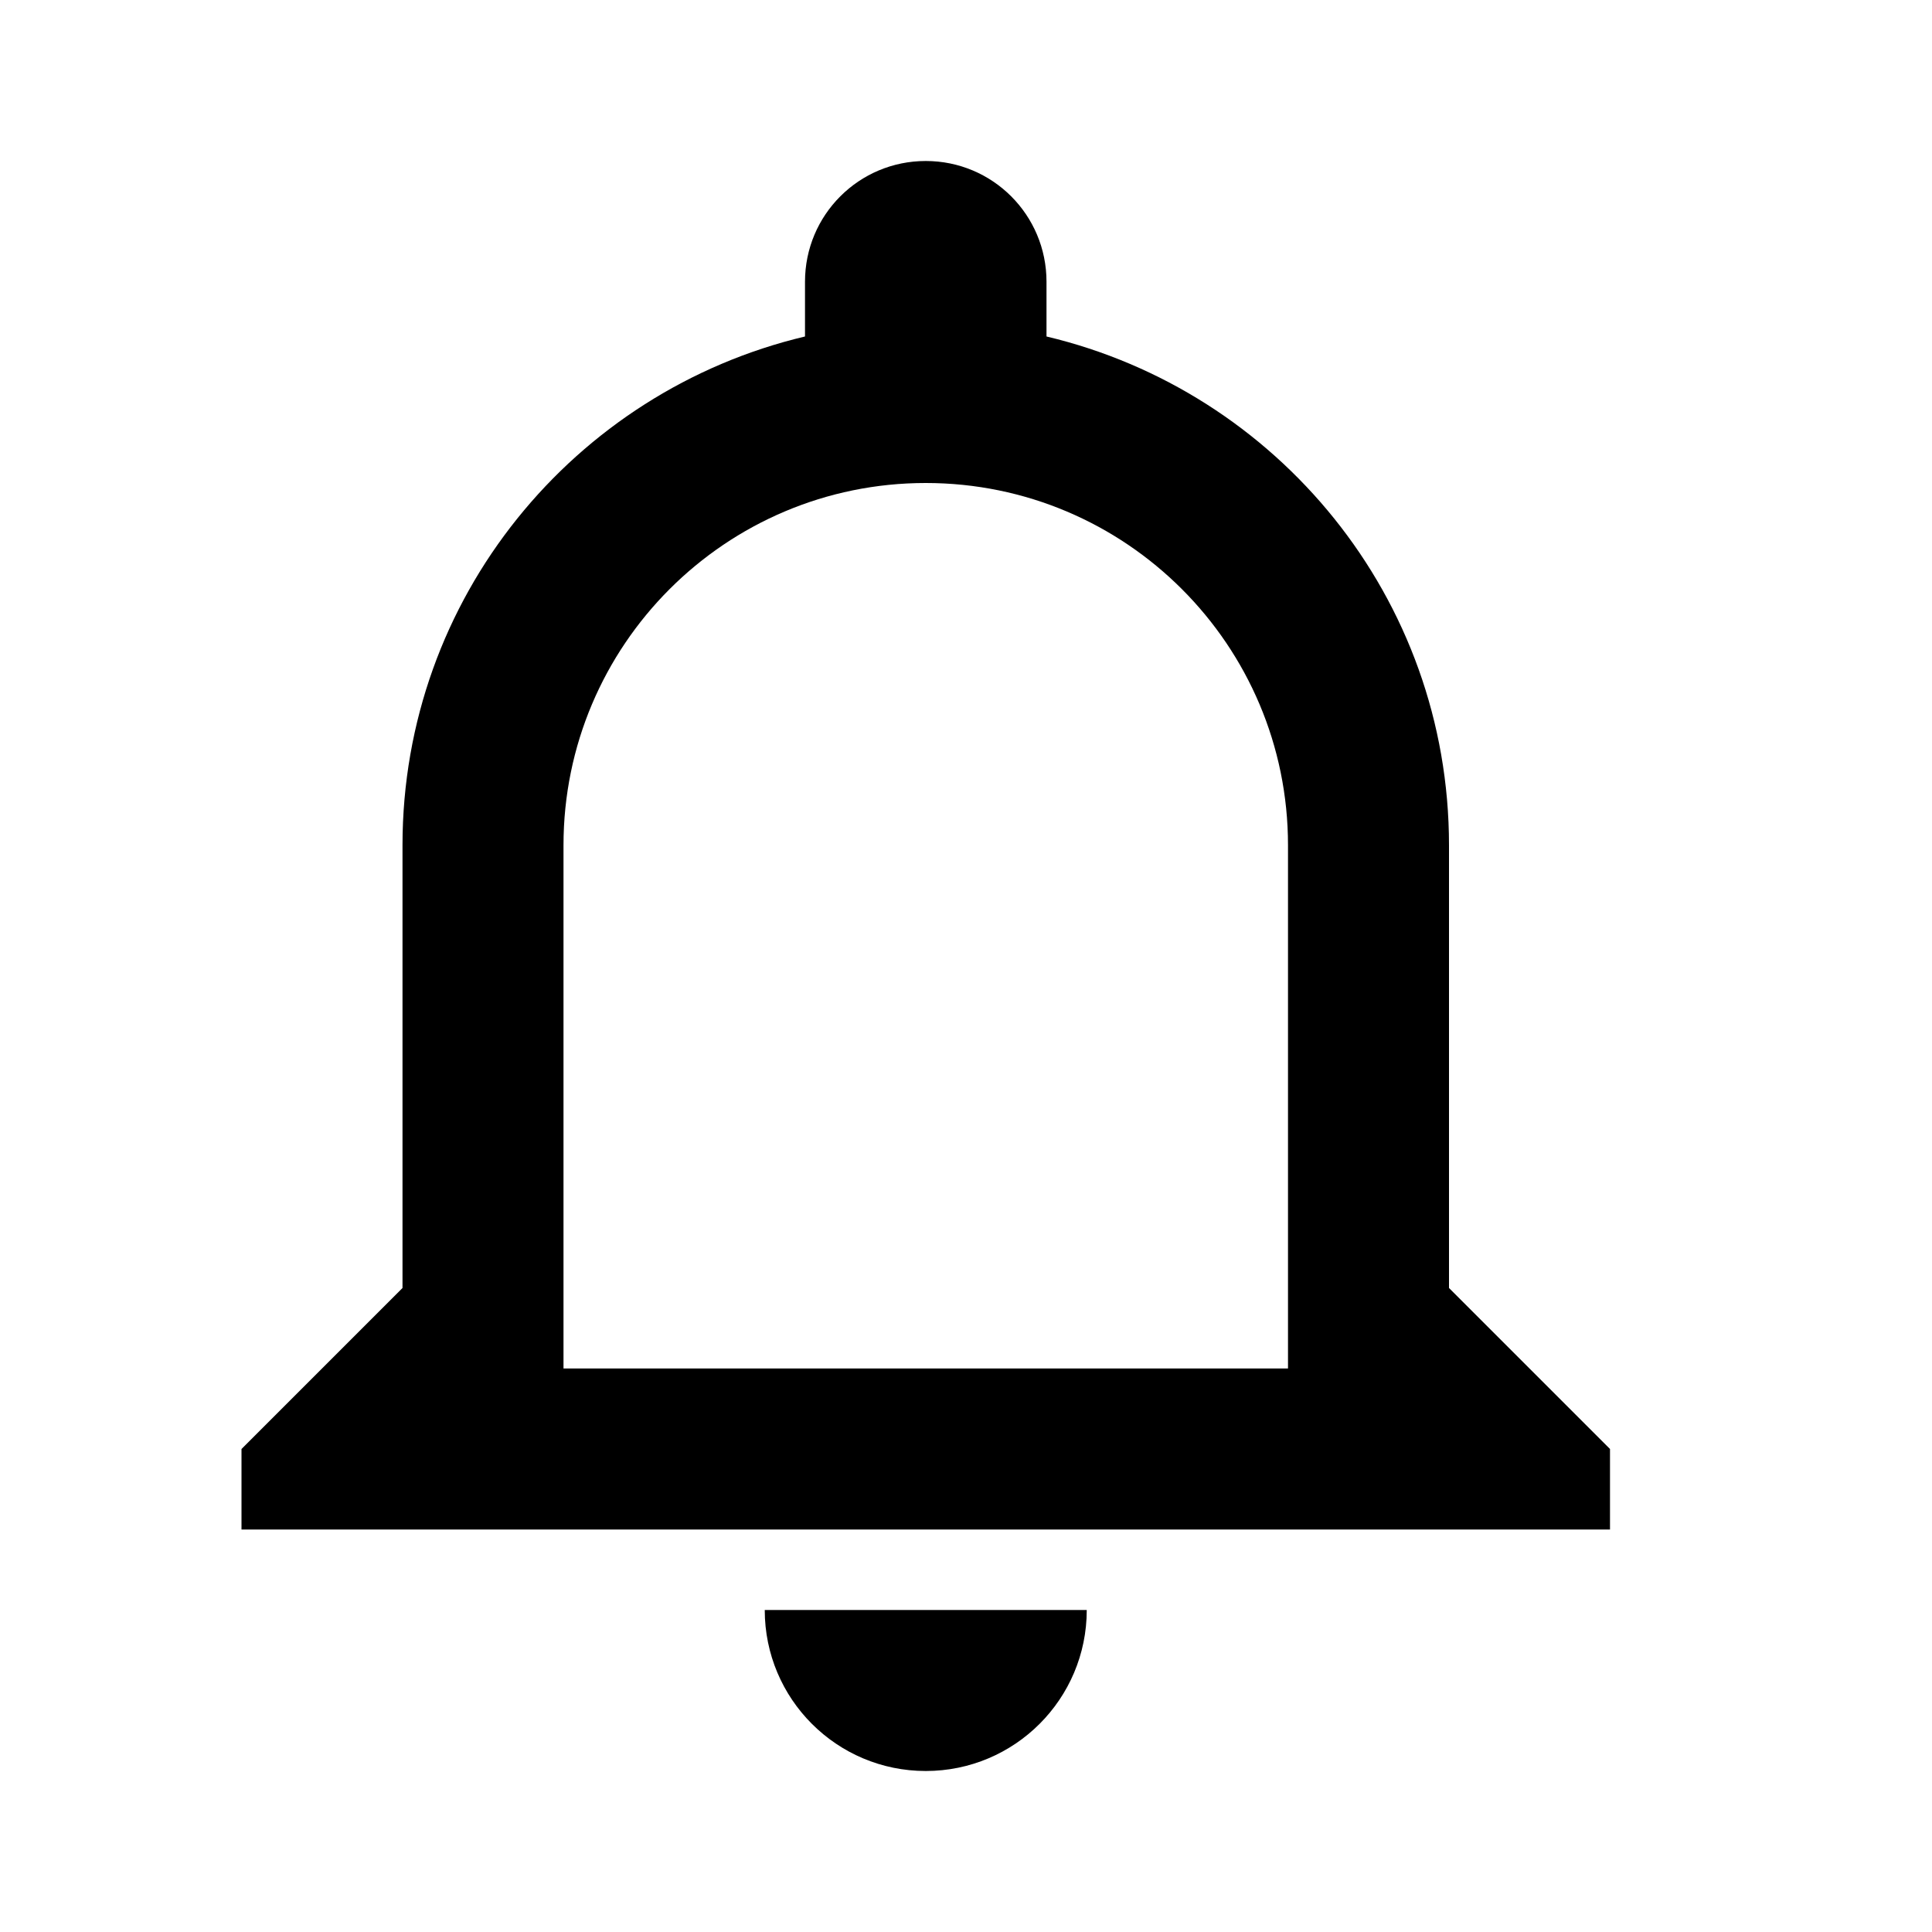
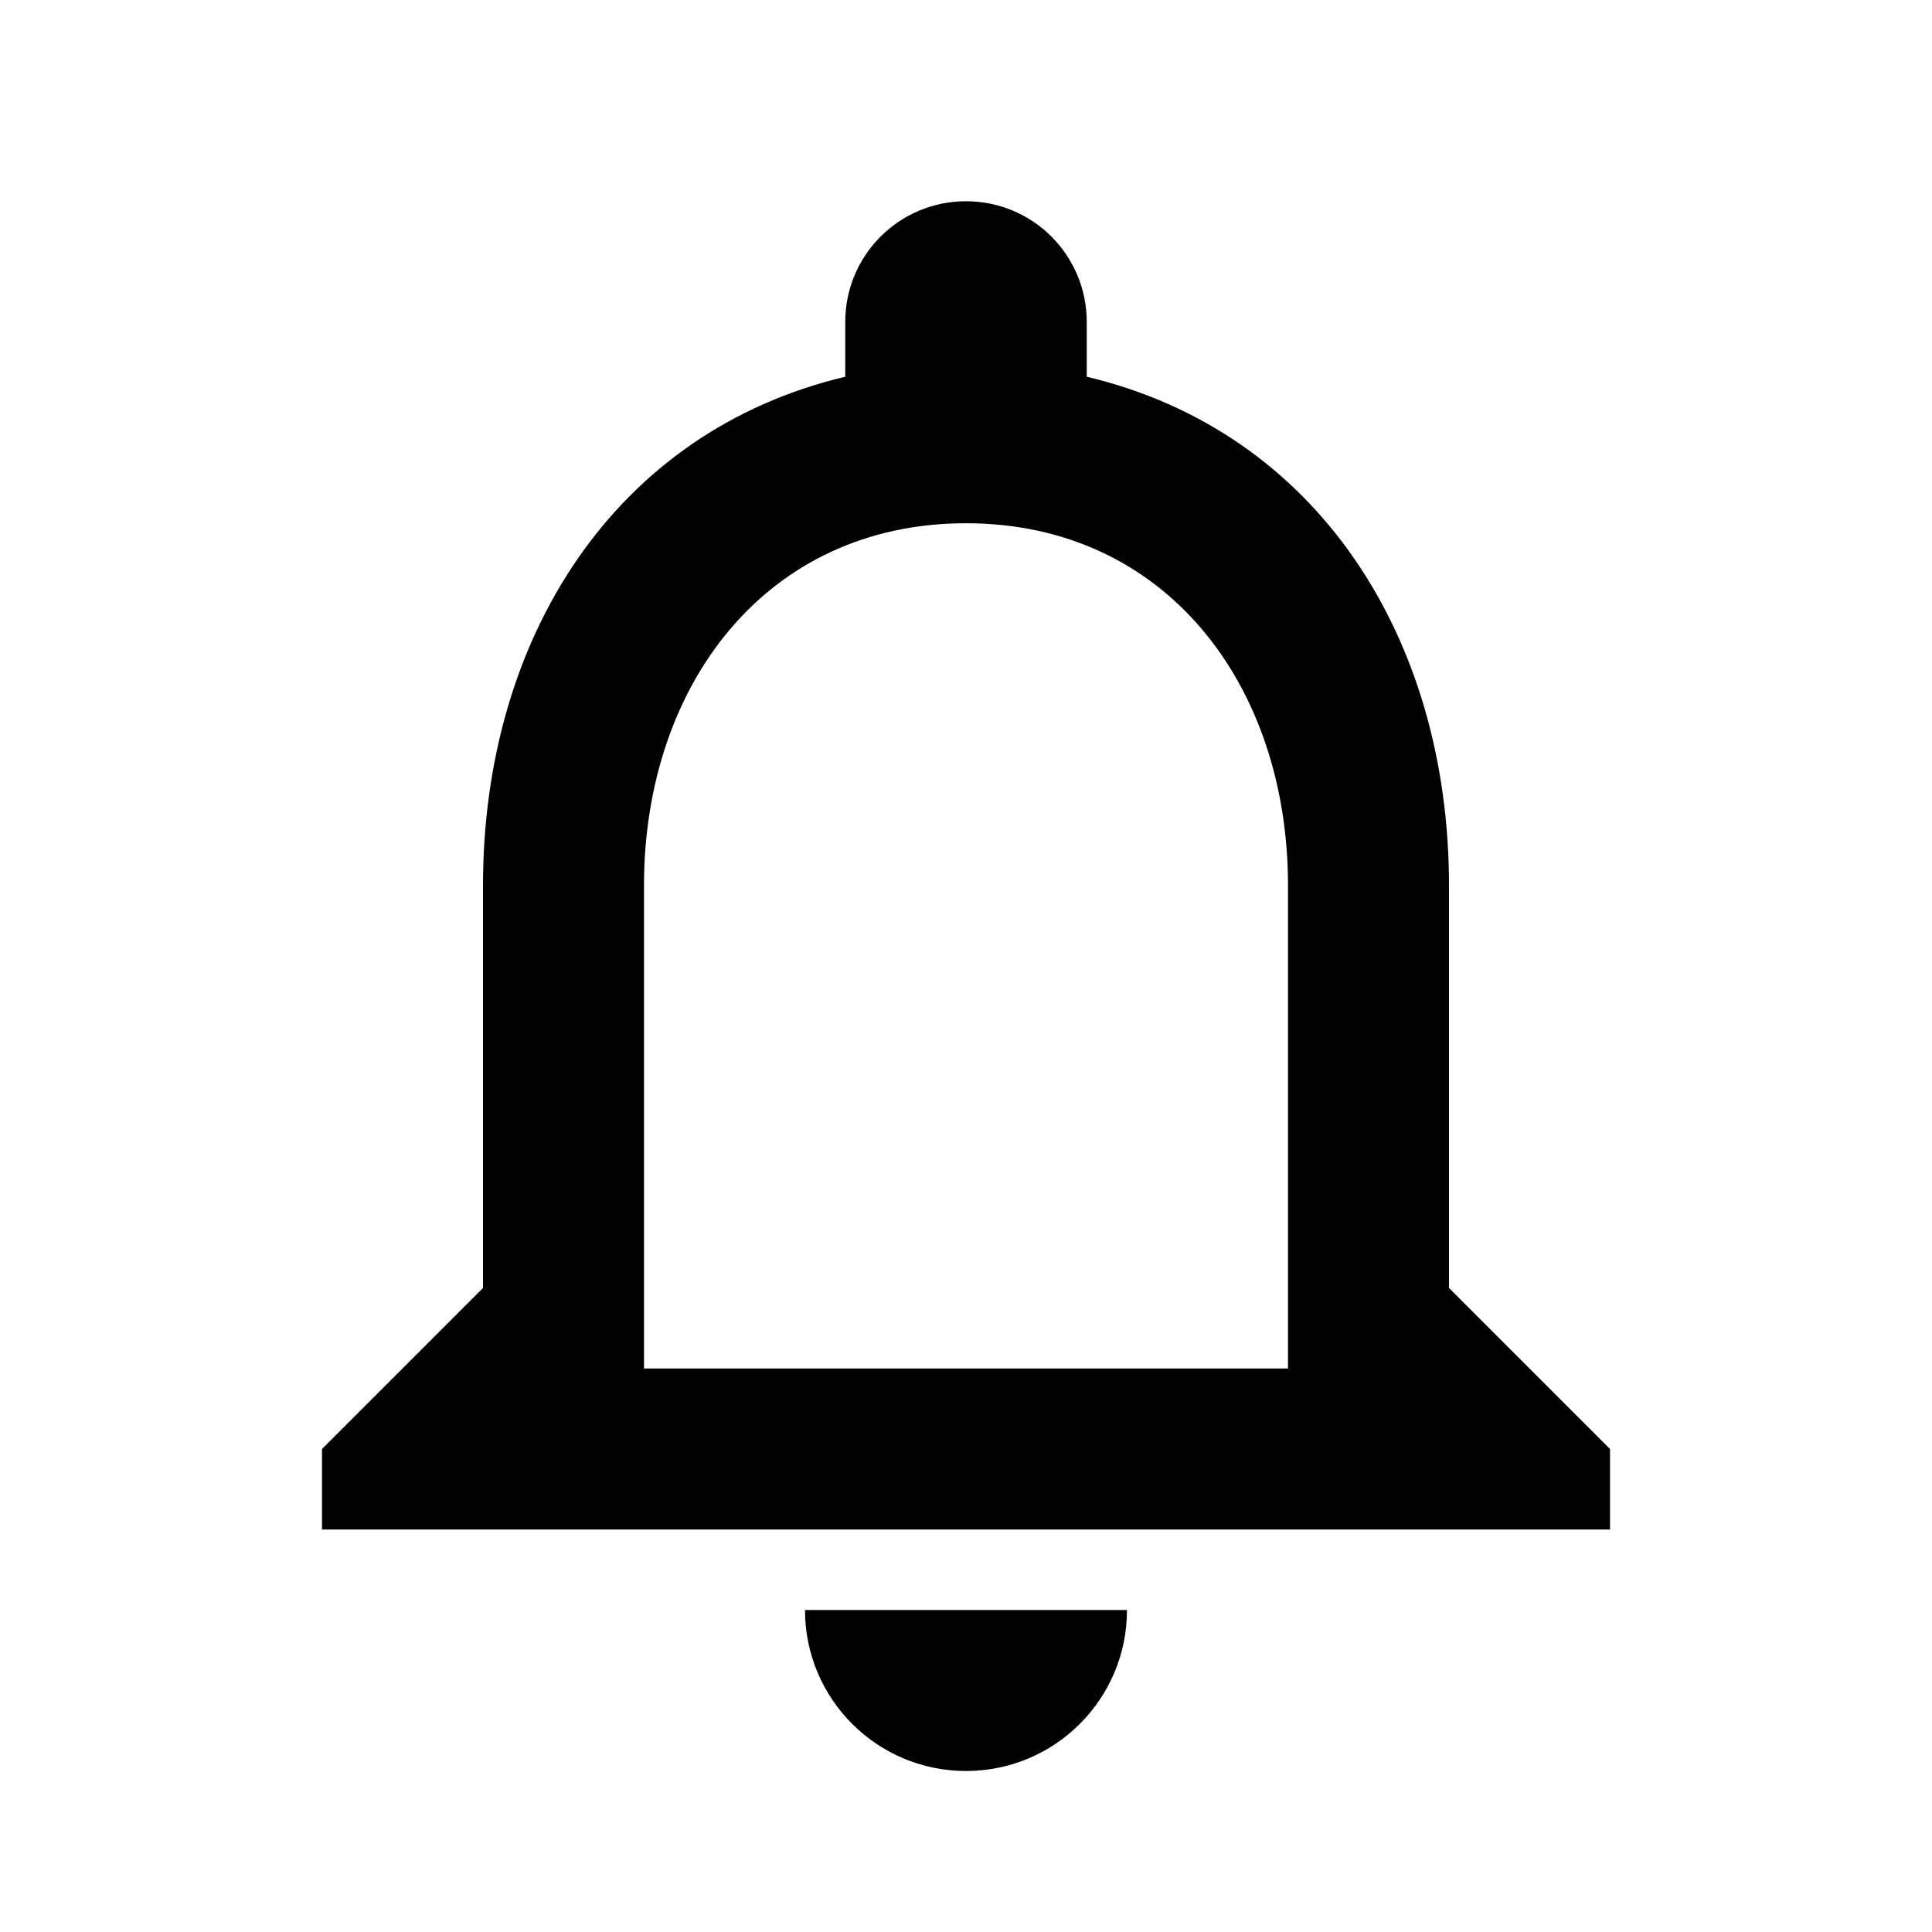
<svg xmlns="http://www.w3.org/2000/svg" width="48" height="48" viewBox="0 0 48 48">
-   <path d="M23 44c2.21 0 4-1.79 4-4h-8c0 2.21 1.79 4 4 4zm13-12V21c0-6.15-4.27-11.28-10-12.64V7c0-1.66-1.34-3-3-3s-3 1.34-3 3v1.36C14.27 9.72 10 14.85 10 21v11l-4 4v2h34v-2l-4-4zm-4 2H14V21c0-4.97 4.03-9 9-9s9 4.03 9 9v13z" />
+   <path fill="#010101" d="M24 44c2.21 0 4-1.79 4-4h-8c0 2.21 1.79 4 4 4zm12-12V22c0-6.15-3.27-11.28-9-12.64V8c0-1.66-1.34-3-3-3s-3 1.34-3 3v1.36c-5.73 1.36-9 6.49-9 12.64v10l-4 4v2h32v-2l-4-4zm-4 2H16V22c0-4.97 3.03-9 8-9s8 4.03 8 9v12z" />
</svg>
